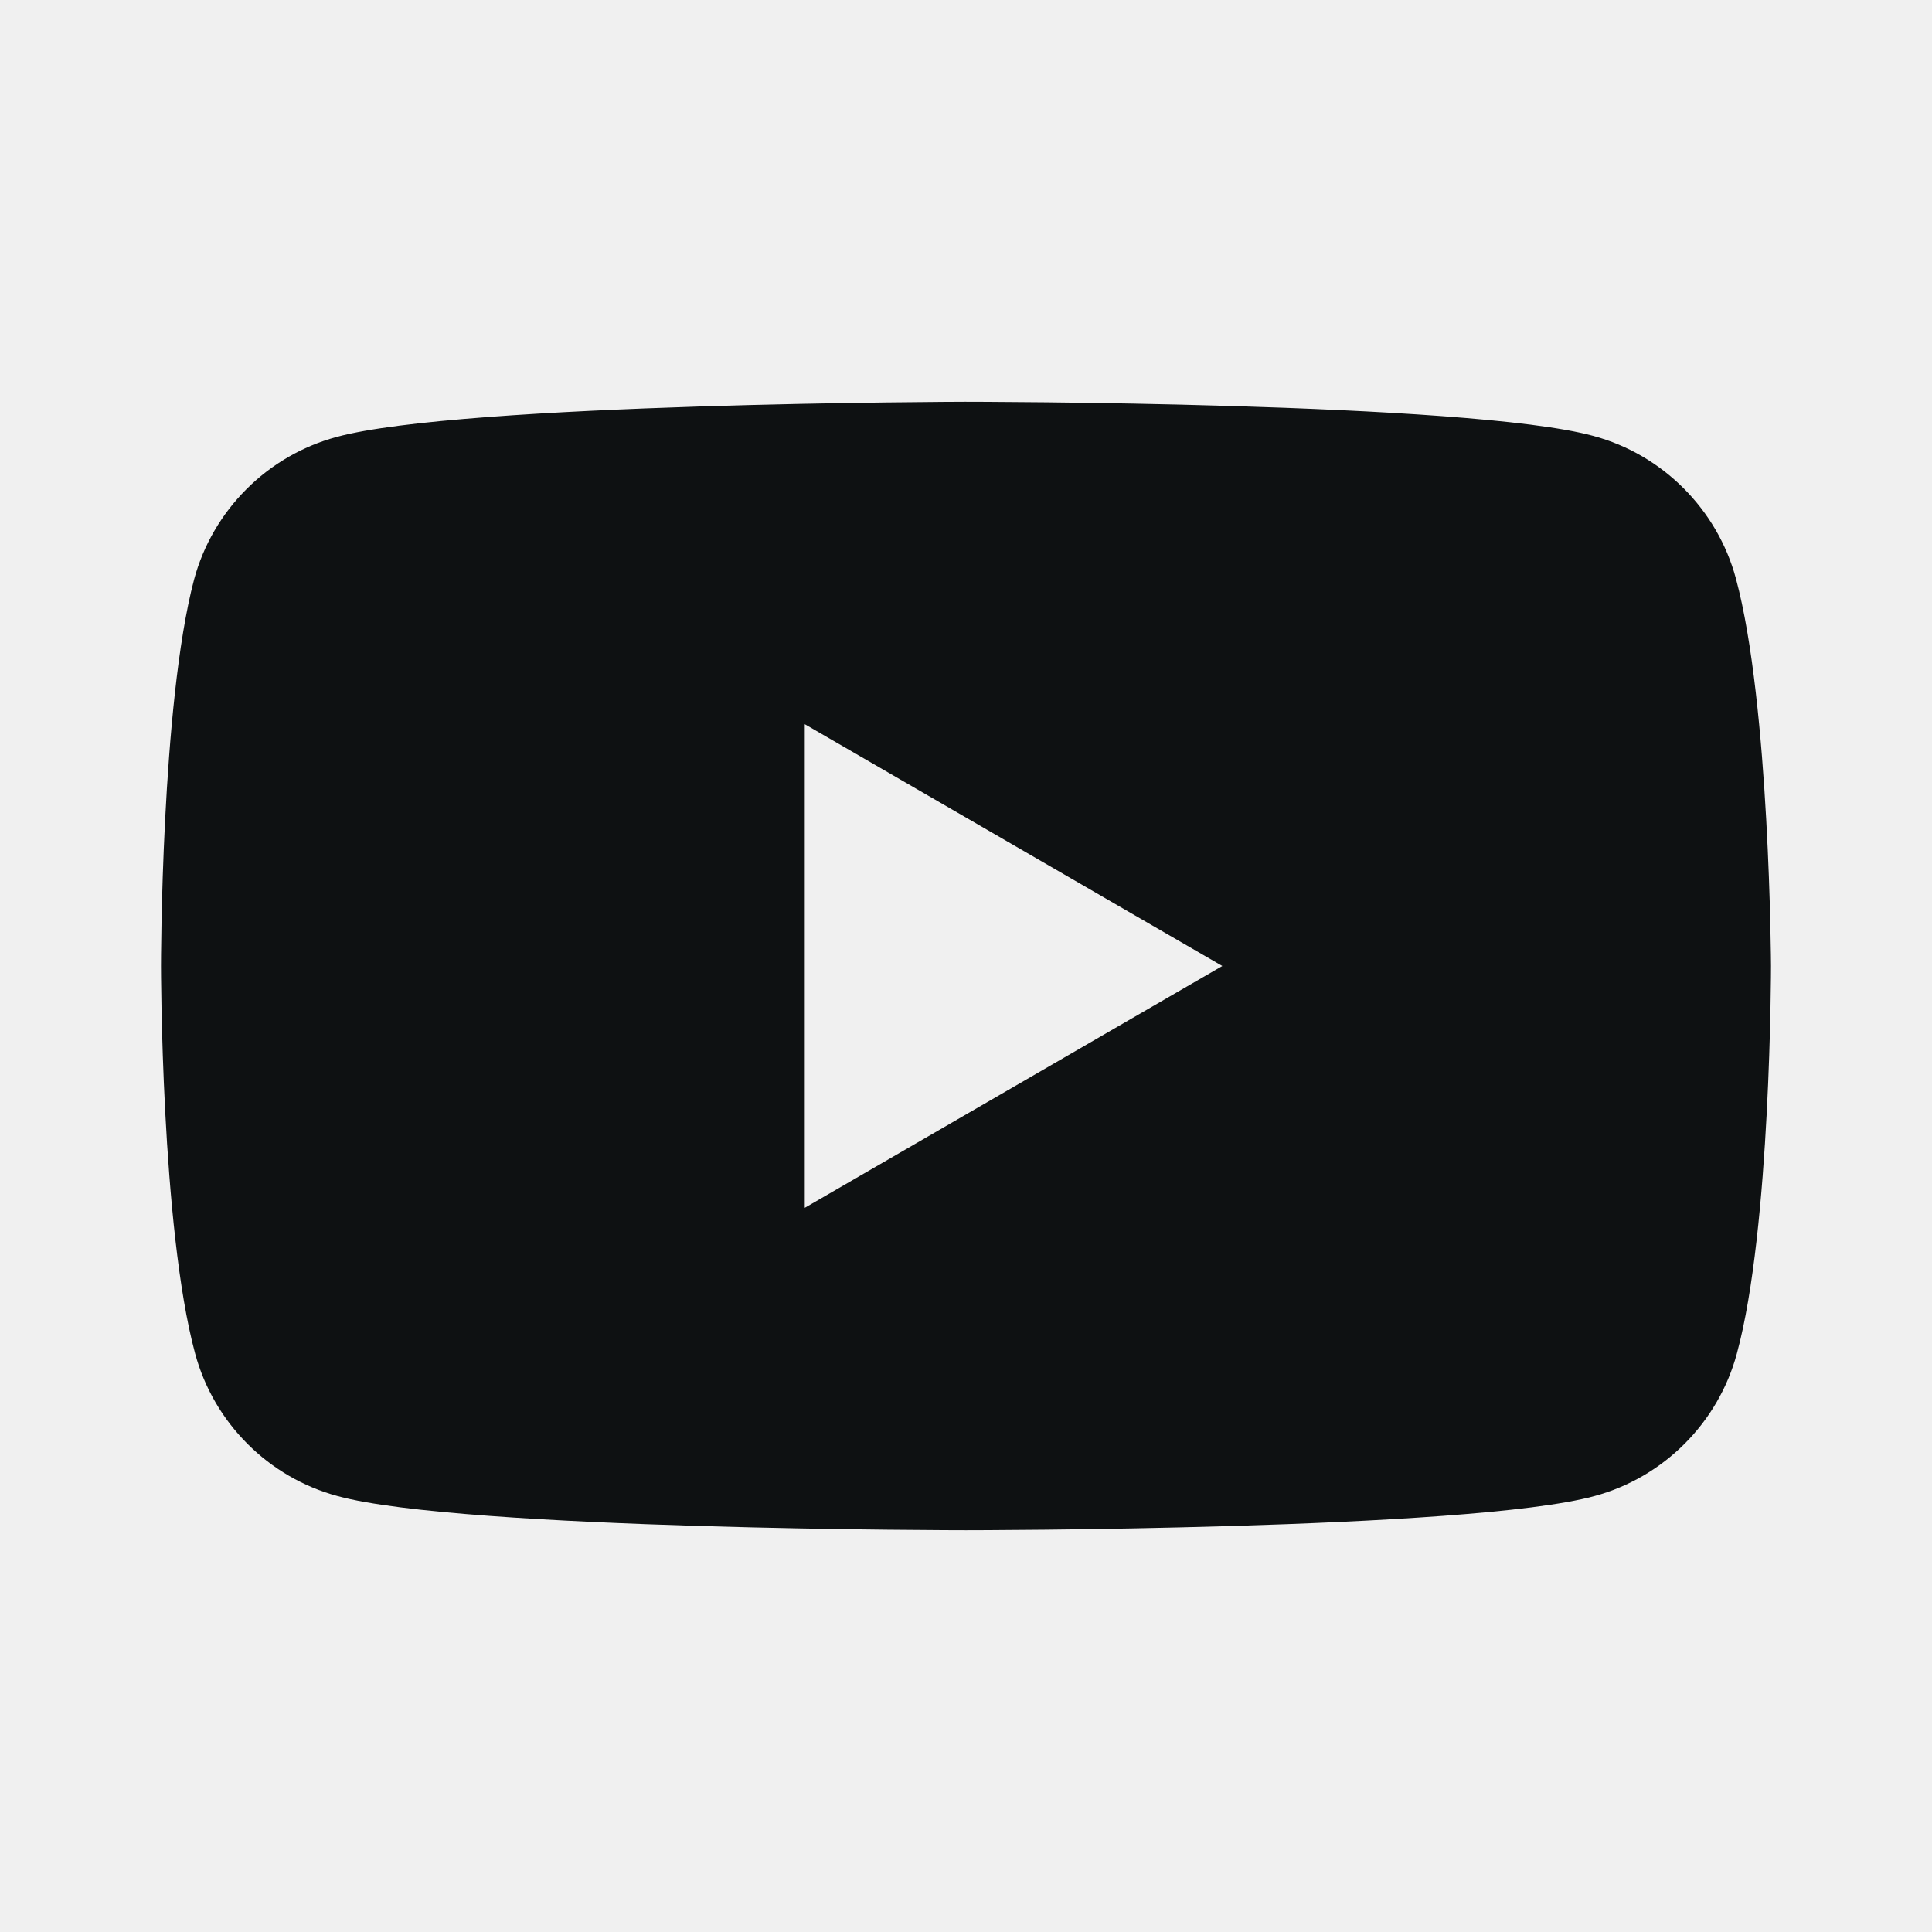
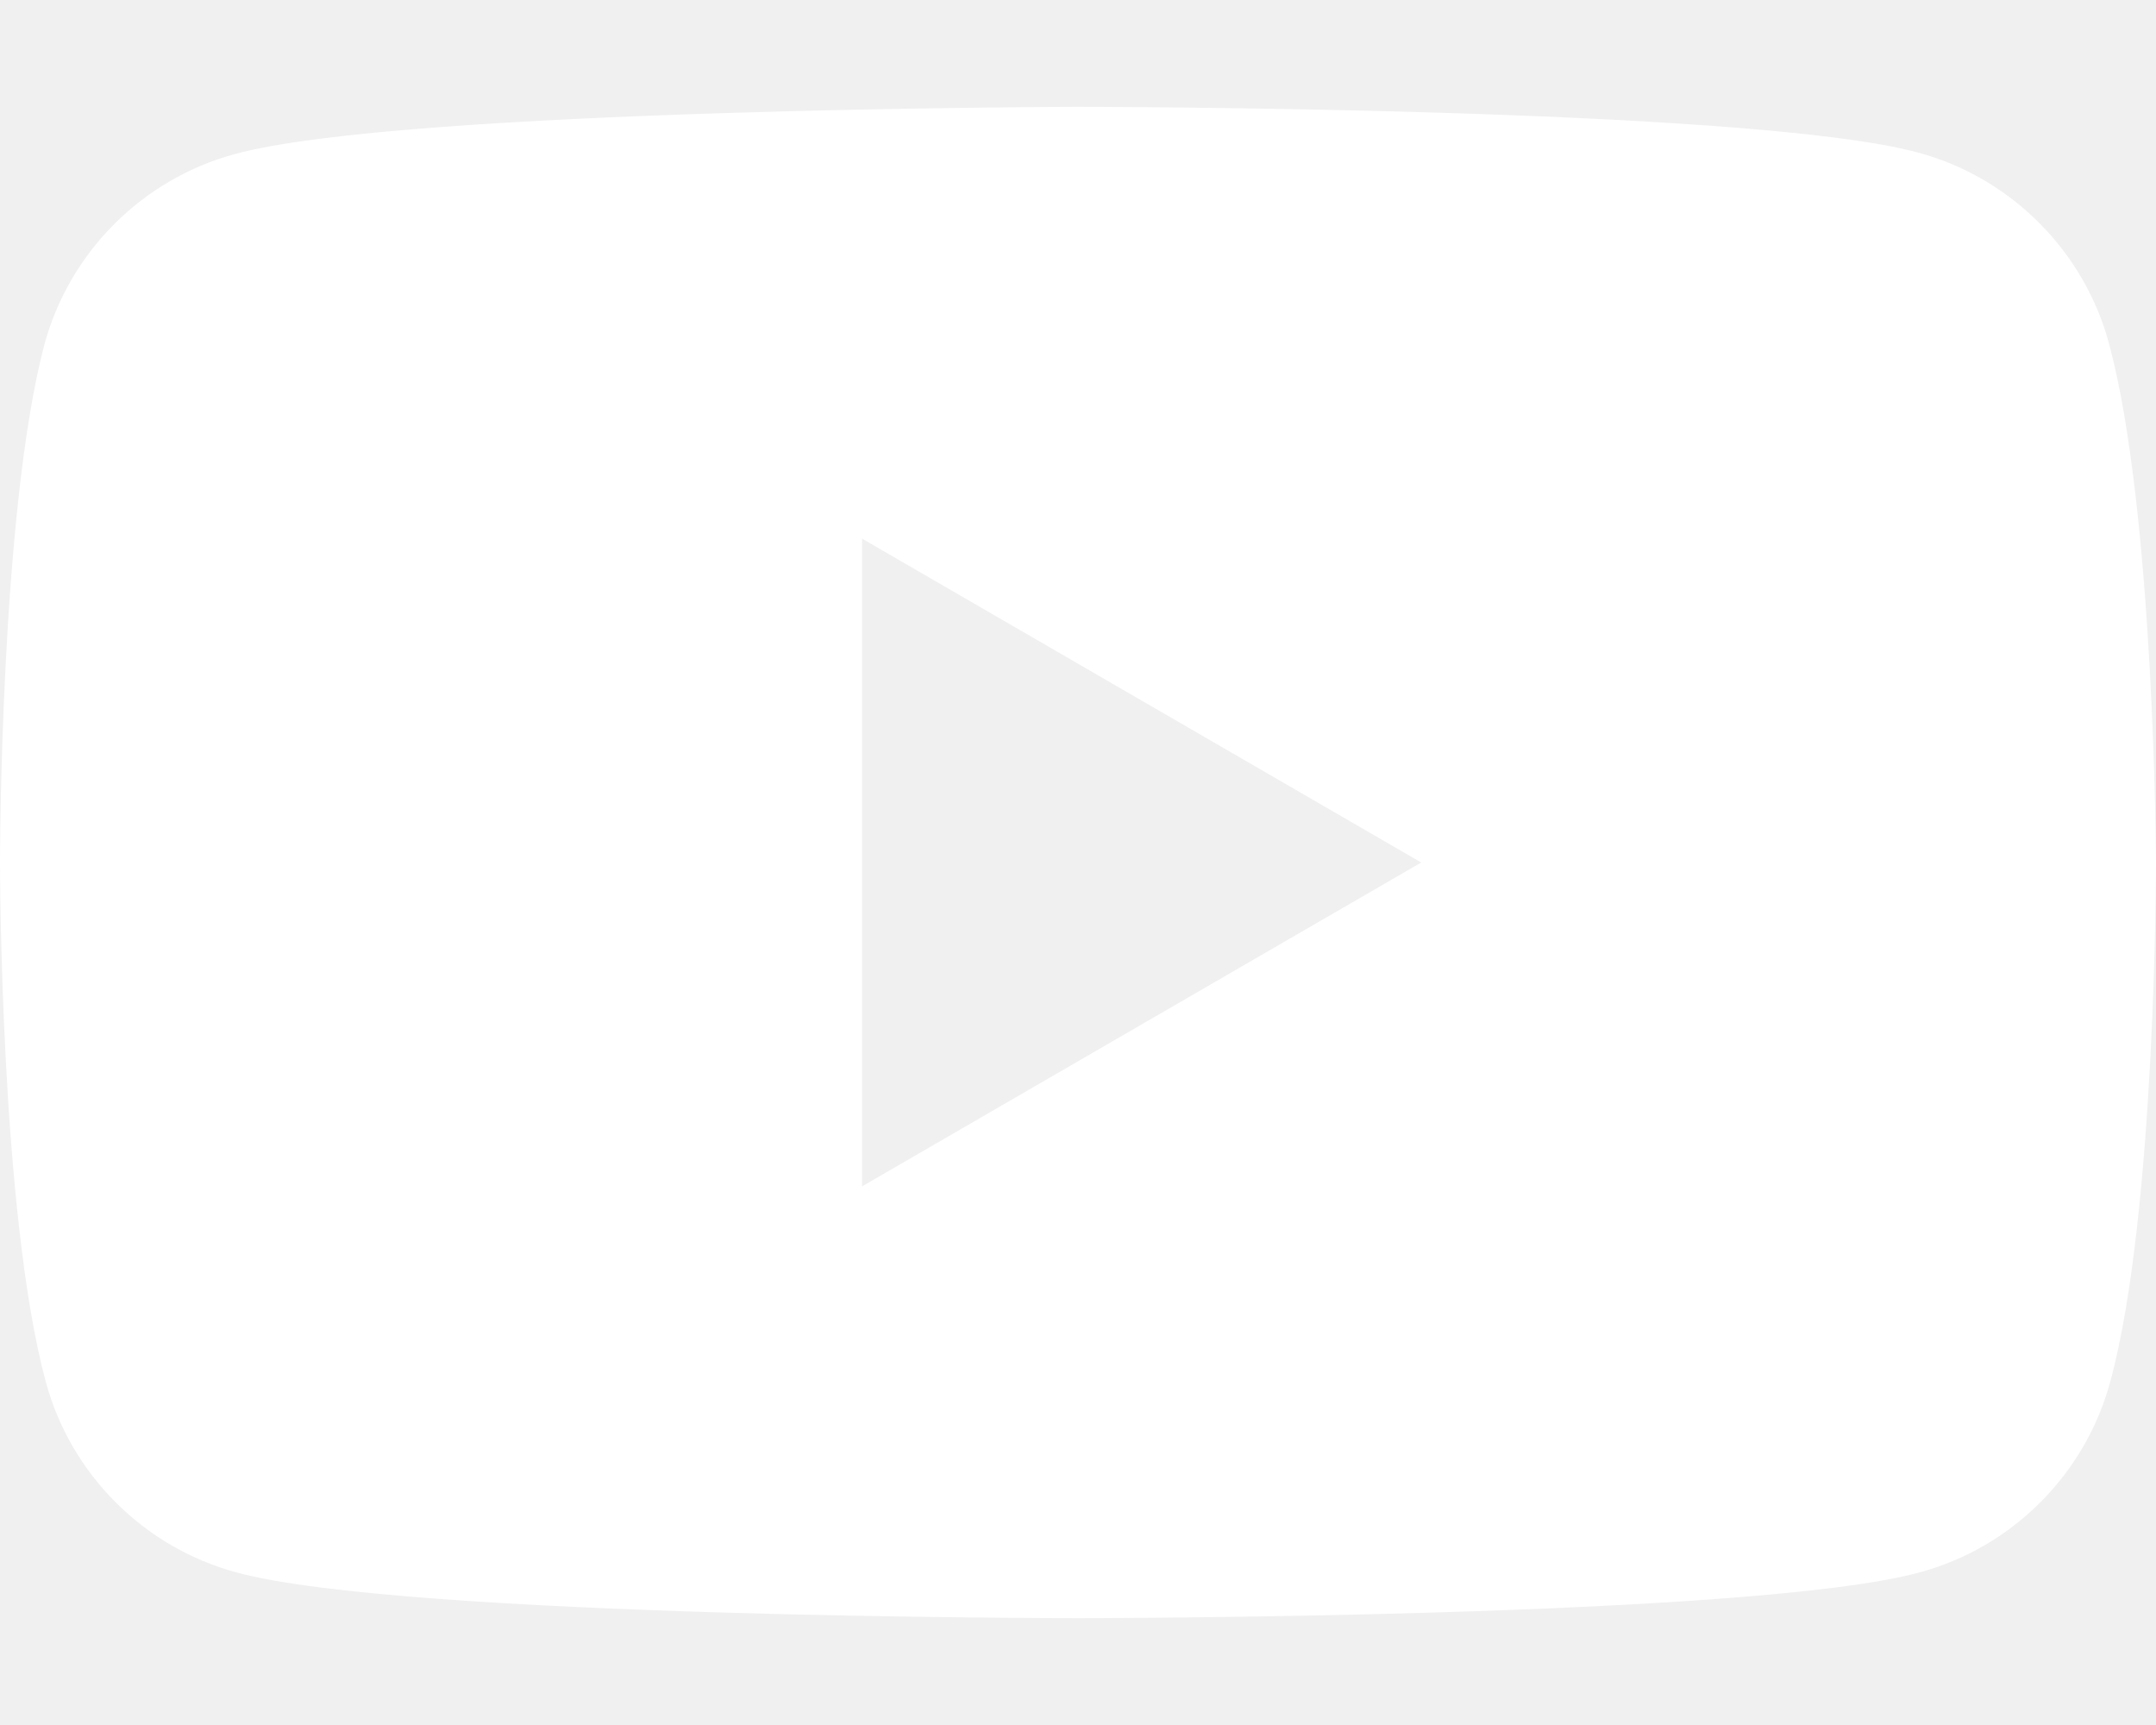
- <svg xmlns="http://www.w3.org/2000/svg" width="24" height="24" viewBox="0 0 24 24" fill="none">
-   <path fill-rule="evenodd" clip-rule="evenodd" d="M19.792 5.415C20.652 5.646 21.332 6.326 21.564 7.186C21.987 8.752 22 12 22 12C22 12 22 15.261 21.576 16.814C21.345 17.674 20.665 18.354 19.805 18.585C18.252 19.009 12 19.009 12 19.009C12 19.009 5.748 19.009 4.195 18.585C3.335 18.354 2.655 17.674 2.424 16.814C2 15.248 2 12 2 12C2 12 2 8.752 2.411 7.199C2.642 6.339 3.322 5.659 4.182 5.428C5.736 5.004 11.987 4.991 11.987 4.991C11.987 4.991 18.239 4.991 19.792 5.415ZM15.184 12L9.997 15.004V8.996L15.184 12Z" fill="#0E1112" />
+ <svg xmlns="http://www.w3.org/2000/svg" width="20" height="16" viewBox="0 0 20 16" fill="none">
+   <path fill-rule="evenodd" clip-rule="evenodd" d="M17.792 1.415C18.652 1.646 19.332 2.326 19.564 3.186C19.987 4.752 20 8 20 8C20 8 20 11.261 19.576 12.814C19.345 13.674 18.665 14.354 17.805 14.585C16.252 15.009 10 15.009 10 15.009C10 15.009 3.748 15.009 2.195 14.585C1.335 14.354 0.655 13.674 0.424 12.814C0 11.248 0 8 0 8C0 8 0 4.752 0.411 3.199C0.642 2.339 1.322 1.659 2.182 1.428C3.736 1.004 9.987 0.991 9.987 0.991C9.987 0.991 16.239 0.991 17.792 1.415ZM13.184 8L7.997 11.004V4.996L13.184 8Z" fill="white" />
</svg>
